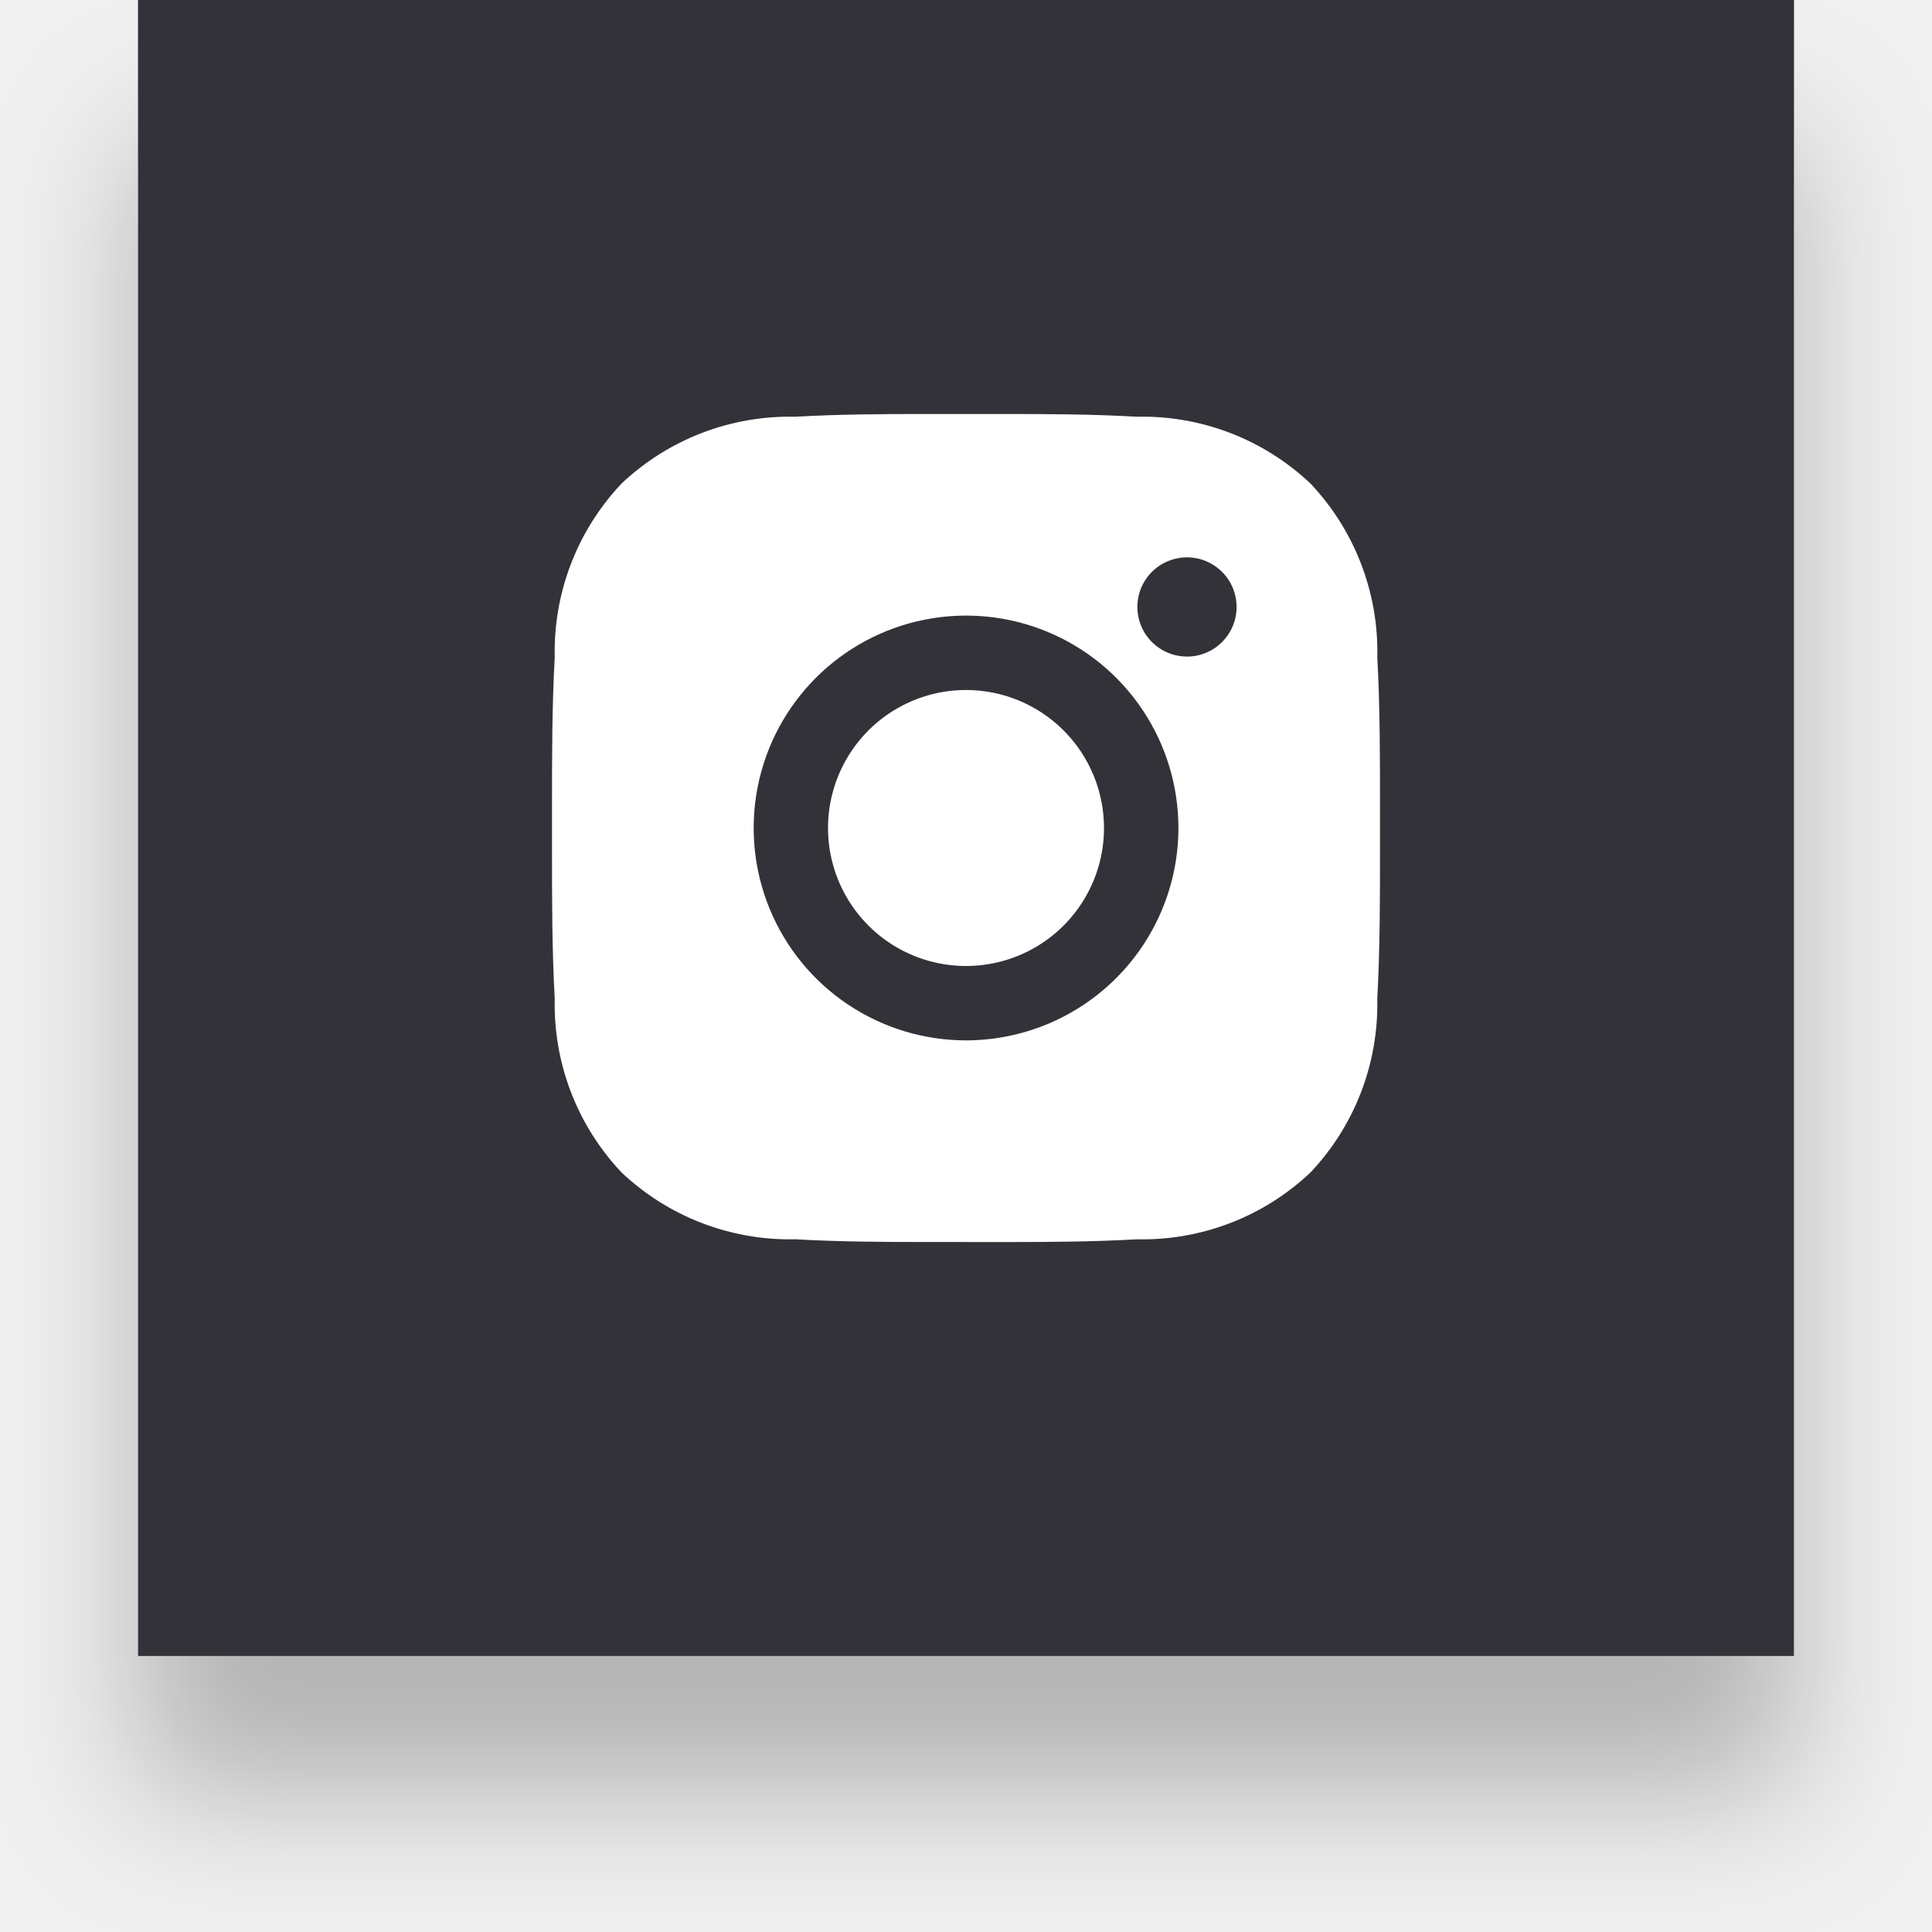
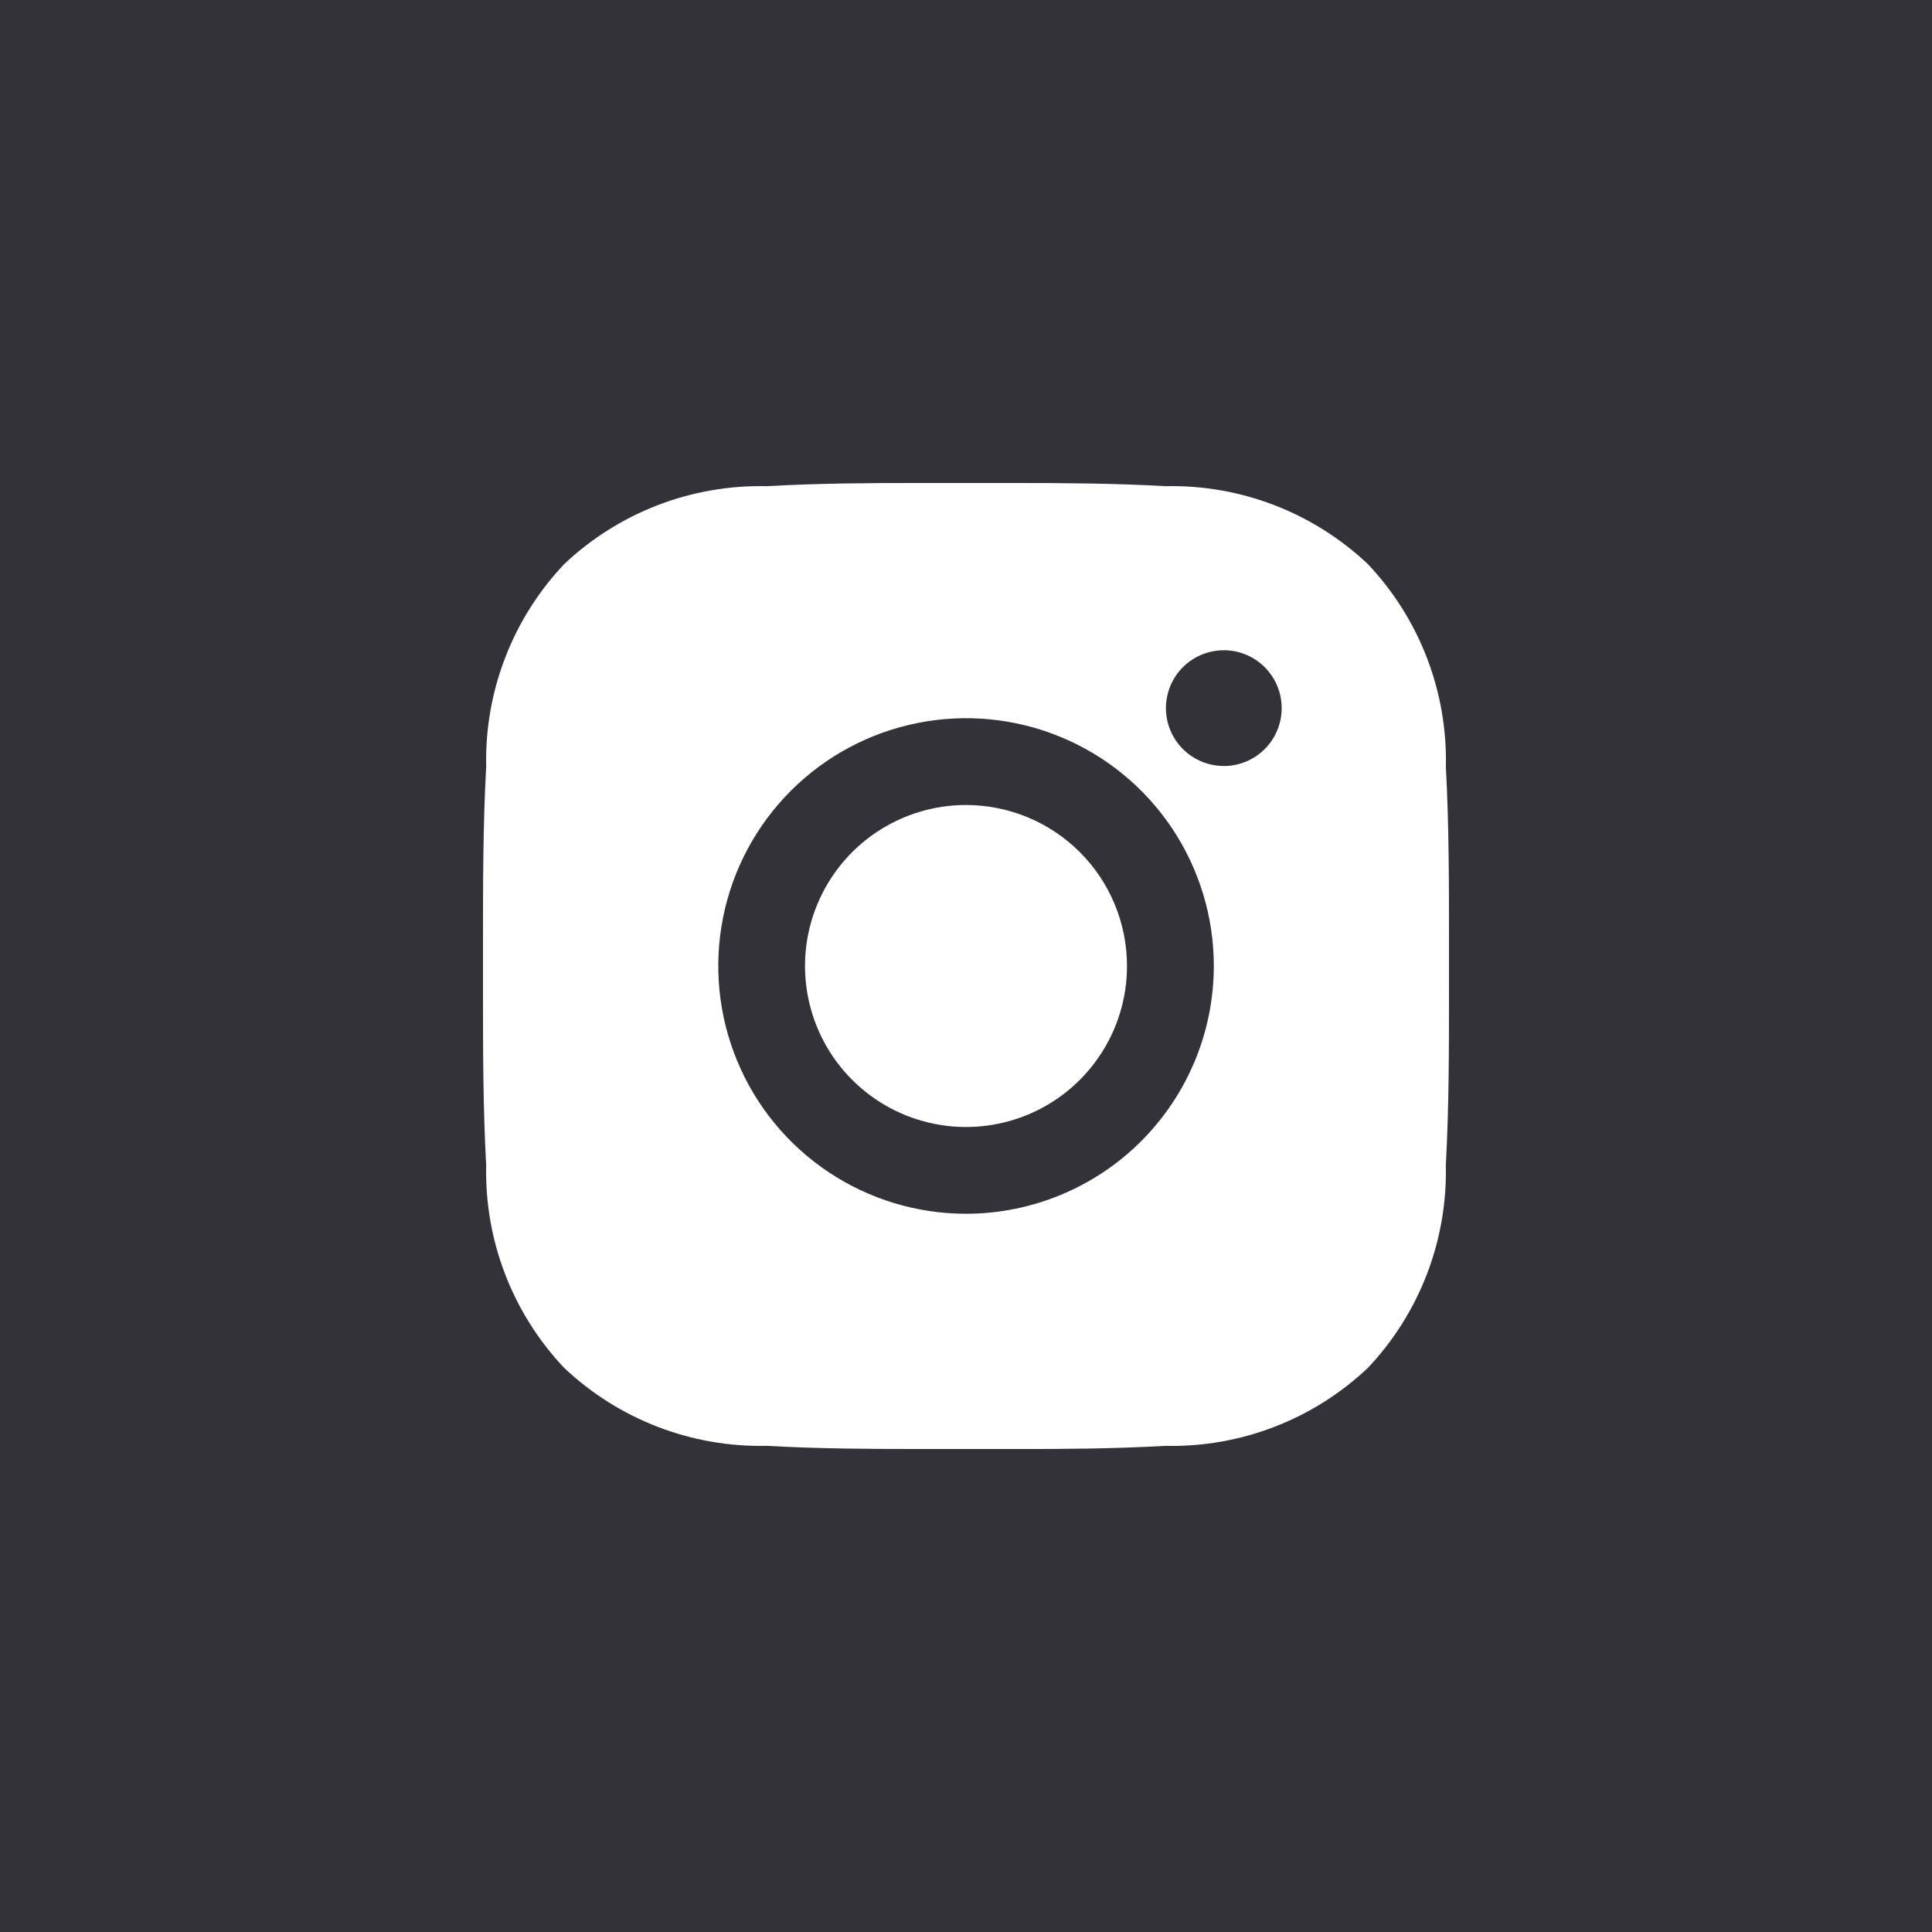
- <svg xmlns="http://www.w3.org/2000/svg" width="56" height="56" viewBox="0 0 56 56" fill="none">
-   <g filter="url(#filter0_d_61385:216)">
-     <rect x="4" width="48" height="48" fill="#323238" />
-     <g clip-path="url(#clip0_61385:216)">
-       <path d="M26.724 36C25.617 36 24.324 35.994 23.048 35.921C21.181 35.963 19.373 35.267 18.016 33.984C16.733 32.627 16.037 30.82 16.079 28.953C16 27.51 16 26.051 16 24.64C16 24.427 16 24.213 16 24C16 23.787 16 23.573 16 23.36C16 21.949 16 20.49 16.079 19.048C16.037 17.181 16.733 15.373 18.016 14.016C19.373 12.733 21.181 12.037 23.048 12.079C24.328 12.006 25.617 12 26.724 12H29.277C30.384 12 31.677 12.006 32.954 12.079C34.821 12.037 36.629 12.733 37.985 14.016C39.268 15.373 39.964 17.181 39.922 19.048C40 20.49 40 21.949 40 23.361C40 23.574 40 23.788 40 24.001C40 24.214 40 24.427 40 24.64C40 26.051 40 27.51 39.921 28.954C39.963 30.821 39.267 32.629 37.984 33.985C36.628 35.268 34.82 35.964 32.953 35.922C31.672 35.995 30.383 36.001 29.276 36.001L26.724 36Z" fill="white" />
-       <path d="M33.606 18.788C33.843 18.947 34.121 19.031 34.405 19.031L34.406 19.032C34.787 19.031 35.153 18.88 35.422 18.61C35.692 18.34 35.843 17.974 35.843 17.593C35.843 17.308 35.759 17.03 35.601 16.794C35.443 16.558 35.218 16.373 34.955 16.264C34.693 16.155 34.403 16.127 34.124 16.183C33.846 16.238 33.589 16.375 33.388 16.576C33.187 16.777 33.05 17.033 32.995 17.312C32.939 17.591 32.968 17.88 33.077 18.143C33.185 18.406 33.37 18.631 33.606 18.788Z" fill="#323238" />
-       <path fill-rule="evenodd" clip-rule="evenodd" d="M28 30.156C26.783 30.155 25.593 29.794 24.581 29.118C23.568 28.441 22.779 27.48 22.314 26.355C21.848 25.23 21.726 23.992 21.964 22.798C22.201 21.604 22.788 20.507 23.649 19.646C24.51 18.785 25.607 18.199 26.801 17.962C27.995 17.724 29.233 17.846 30.357 18.312C31.482 18.778 32.444 19.567 33.12 20.58C33.796 21.592 34.157 22.782 34.157 24C34.156 25.632 33.507 27.197 32.352 28.352C31.198 29.506 29.633 30.154 28 30.156ZM28 20C27.209 20 26.436 20.235 25.778 20.674C25.12 21.114 24.608 21.738 24.305 22.469C24.002 23.2 23.923 24.005 24.077 24.78C24.232 25.556 24.612 26.269 25.172 26.828C25.731 27.388 26.444 27.769 27.22 27.923C27.996 28.078 28.8 27.998 29.531 27.696C30.262 27.393 30.887 26.88 31.326 26.222C31.766 25.565 32 24.791 32 24C32 22.939 31.579 21.922 30.829 21.172C30.079 20.422 29.061 20 28 20Z" fill="#323238" />
-     </g>
+ <svg xmlns="http://www.w3.org/2000/svg" width="48" height="48" viewBox="0 0 48 48" fill="none">
+   <rect width="48" height="48" fill="#323238" />
+   <g clip-path="url(#clip0)">
+     <path d="M22.724 36C21.617 36 20.324 35.994 19.048 35.921C17.181 35.963 15.373 35.267 14.016 33.984C12.733 32.627 12.037 30.82 12.079 28.953C12 27.51 12 26.051 12 24.64C12 24.427 12 24.213 12 24C12 23.787 12 23.573 12 23.36C12 21.949 12 20.49 12.079 19.048C12.037 17.181 12.733 15.373 14.016 14.016C15.373 12.733 17.181 12.037 19.048 12.079C20.328 12.006 21.617 12 22.724 12H25.277C26.384 12 27.677 12.006 28.954 12.079C30.821 12.037 32.629 12.733 33.985 14.016C35.268 15.373 35.964 17.181 35.922 19.048C36 20.49 36 21.949 36 23.361C36 23.574 36 23.788 36 24.001C36 24.214 36 24.427 36 24.64C36 26.051 36 27.51 35.921 28.954C35.963 30.821 35.267 32.629 33.984 33.985C32.628 35.268 30.82 35.964 28.953 35.922C27.672 35.995 26.383 36.001 25.276 36.001L22.724 36Z" fill="white" />
+     <path d="M29.606 18.788C29.843 18.947 30.121 19.031 30.405 19.031L30.406 19.032C30.787 19.031 31.153 18.88 31.422 18.61C31.692 18.34 31.843 17.974 31.843 17.593C31.843 17.308 31.759 17.03 31.601 16.794C31.443 16.558 31.218 16.373 30.955 16.264C30.693 16.155 30.403 16.127 30.125 16.183C29.846 16.238 29.589 16.375 29.388 16.576C29.187 16.777 29.05 17.033 28.995 17.312C28.939 17.591 28.968 17.88 29.076 18.143C29.185 18.406 29.37 18.631 29.606 18.788Z" fill="#323238" />
+     <path fill-rule="evenodd" clip-rule="evenodd" d="M24 30.156C22.783 30.155 21.593 29.794 20.581 29.118C19.568 28.441 18.779 27.48 18.314 26.355C17.848 25.23 17.726 23.992 17.964 22.798C18.201 21.604 18.788 20.507 19.649 19.646C20.51 18.785 21.607 18.199 22.801 17.962C23.995 17.724 25.233 17.846 26.357 18.312C27.482 18.778 28.444 19.567 29.12 20.58C29.796 21.592 30.157 22.782 30.157 24C30.156 25.632 29.507 27.197 28.352 28.352C27.198 29.506 25.633 30.154 24 30.156ZM24 20C23.209 20 22.436 20.235 21.778 20.674C21.12 21.114 20.608 21.738 20.305 22.469C20.002 23.2 19.923 24.005 20.077 24.78C20.232 25.556 20.612 26.269 21.172 26.828C21.731 27.388 22.444 27.769 23.22 27.923C23.996 28.078 24.8 27.998 25.531 27.696C26.262 27.393 26.887 26.88 27.326 26.222C27.766 25.565 28 24.791 28 24C28 22.939 27.579 21.922 26.829 21.172C26.079 20.422 25.061 20 24 20Z" fill="#323238" />
  </g>
  <defs>
-     <filter id="filter0_d_61385:216" x="0" y="0" width="56" height="56" filterUnits="userSpaceOnUse" color-interpolation-filters="sRGB">
-       <feFlood flood-opacity="0" result="BackgroundImageFix" />
-       <feColorMatrix in="SourceAlpha" type="matrix" values="0 0 0 0 0 0 0 0 0 0 0 0 0 0 0 0 0 0 127 0" result="hardAlpha" />
-       <feOffset dy="4" />
-       <feGaussianBlur stdDeviation="2" />
-       <feComposite in2="hardAlpha" operator="out" />
-       <feColorMatrix type="matrix" values="0 0 0 0 0 0 0 0 0 0 0 0 0 0 0 0 0 0 0.25 0" />
-       <feBlend mode="normal" in2="BackgroundImageFix" result="effect1_dropShadow_61385:216" />
-       <feBlend mode="normal" in="SourceGraphic" in2="effect1_dropShadow_61385:216" result="shape" />
-     </filter>
-     <clipPath id="clip0_61385:216">
-       <rect width="24" height="24" fill="white" transform="translate(16 11.9999)" />
+     <clipPath id="clip0">
+       <rect width="24" height="24" fill="white" transform="translate(12 11.9999)" />
    </clipPath>
  </defs>
</svg>
